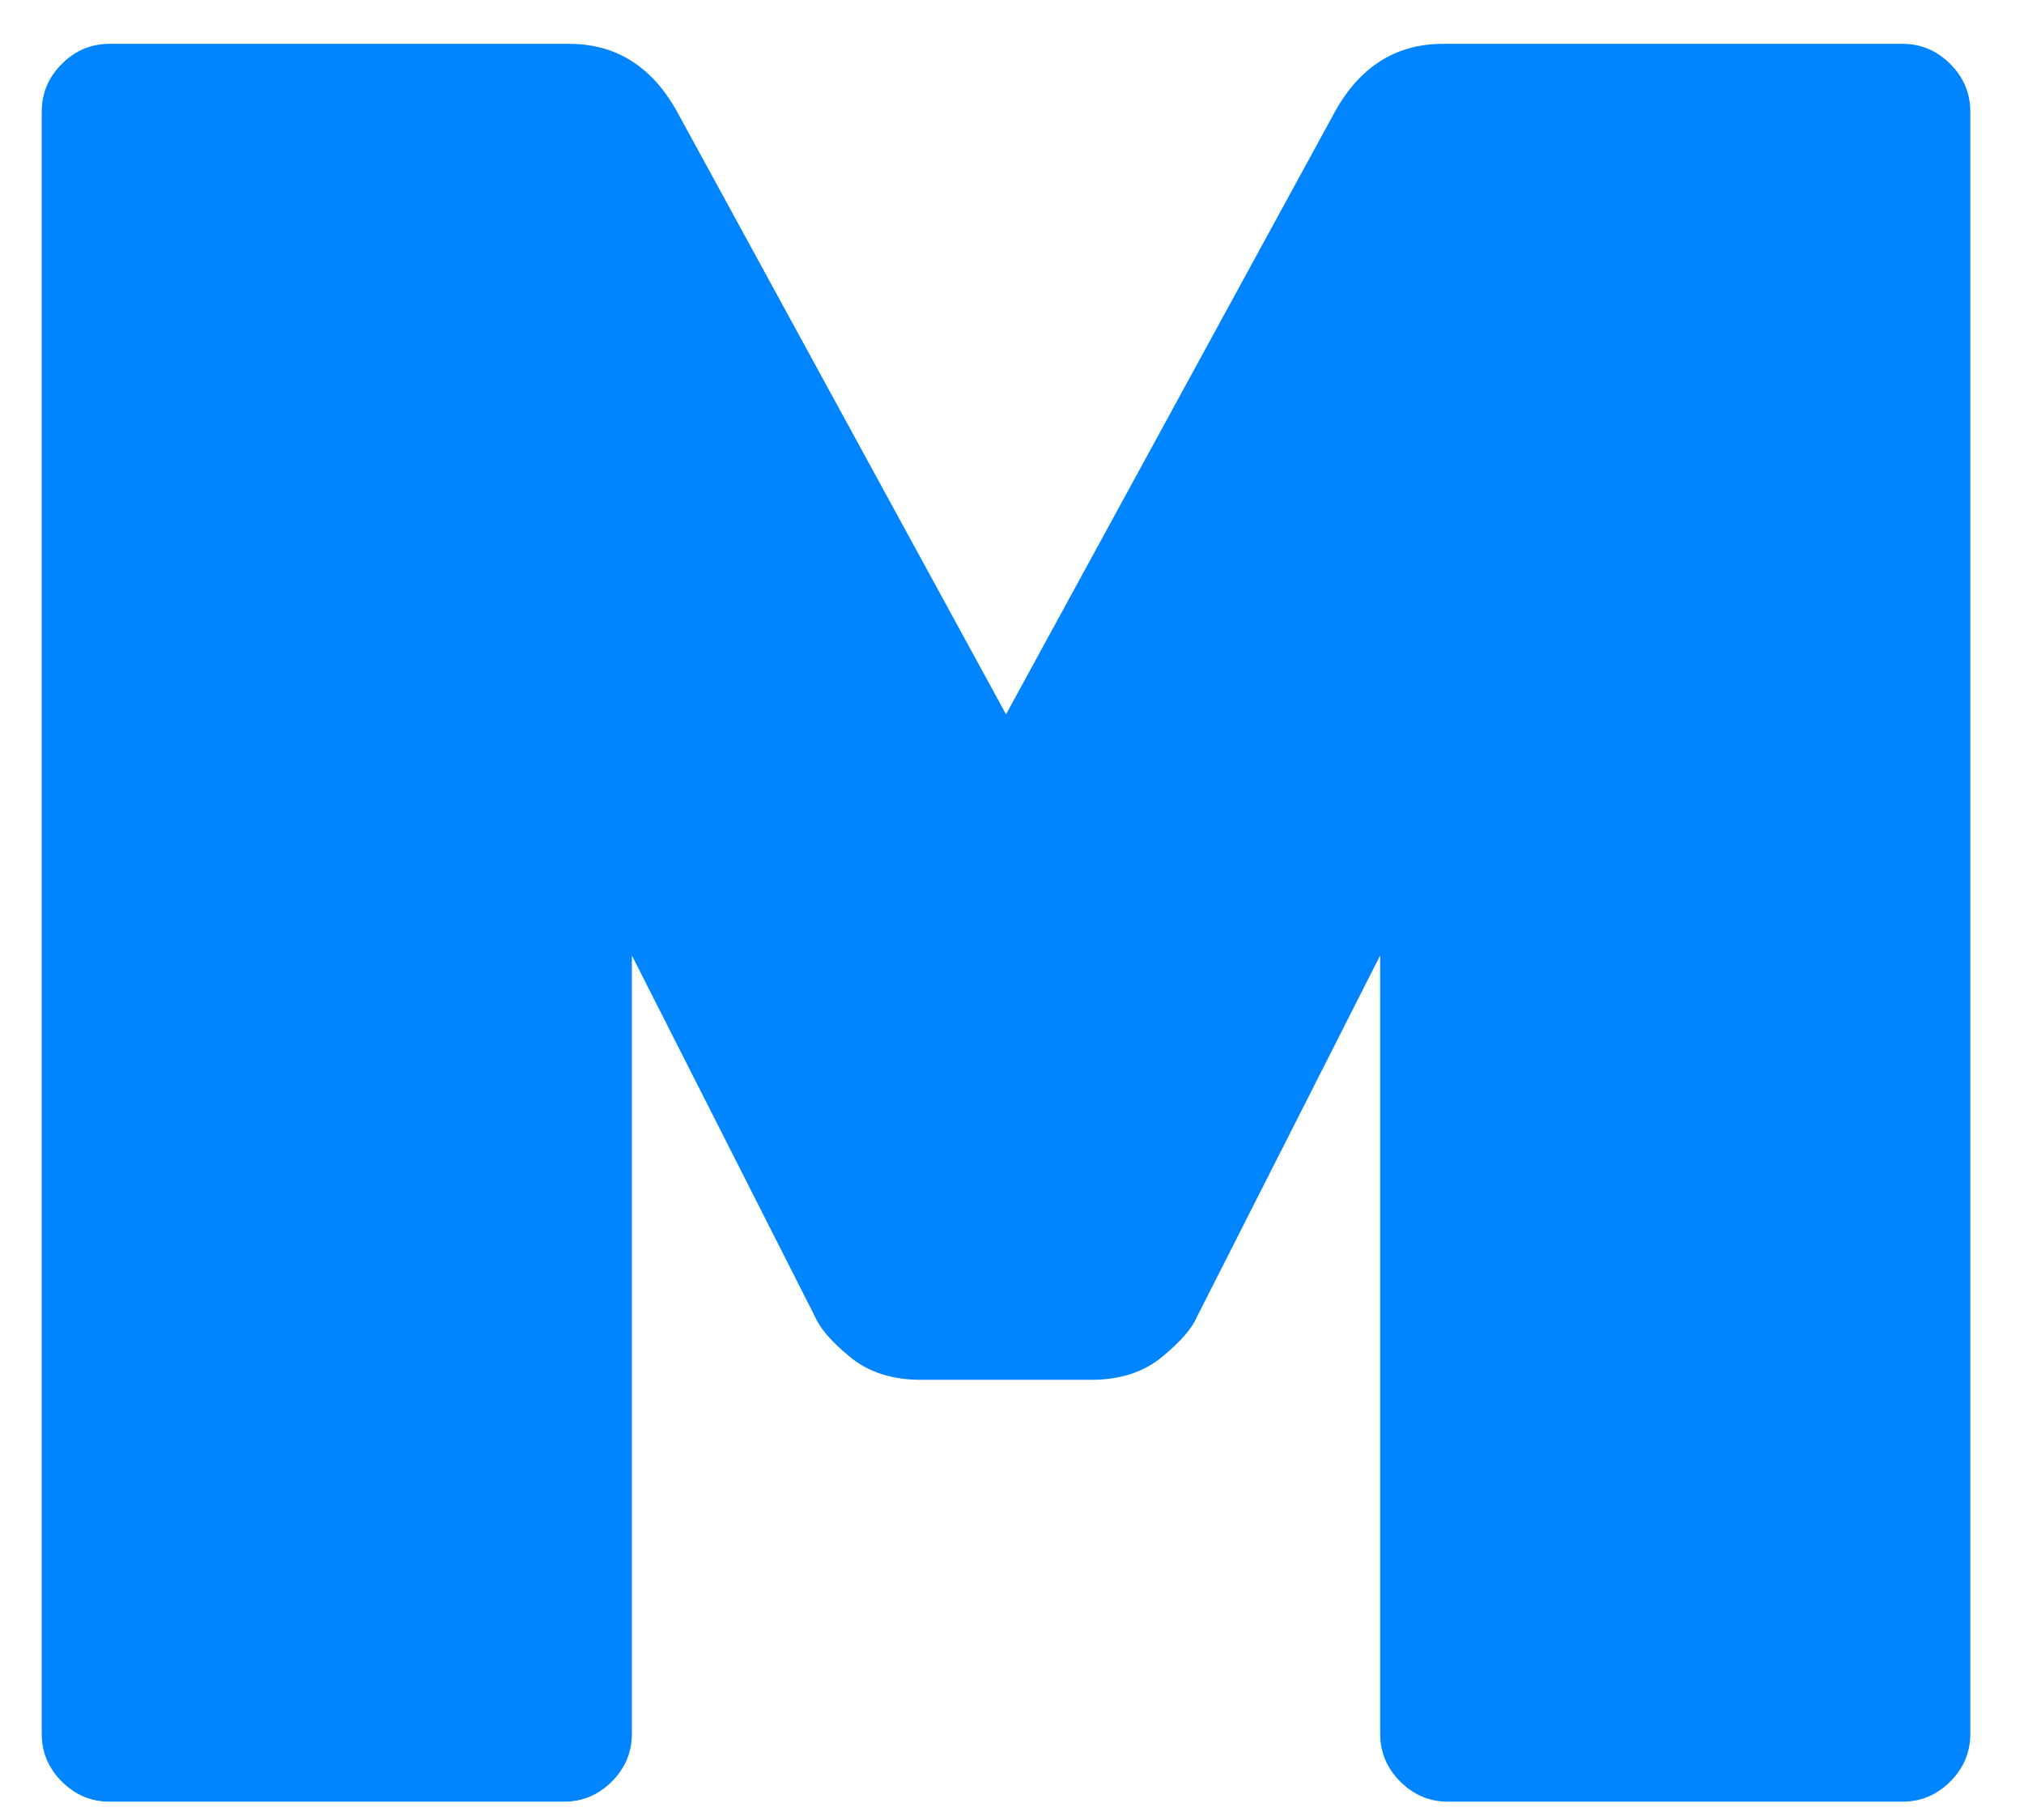
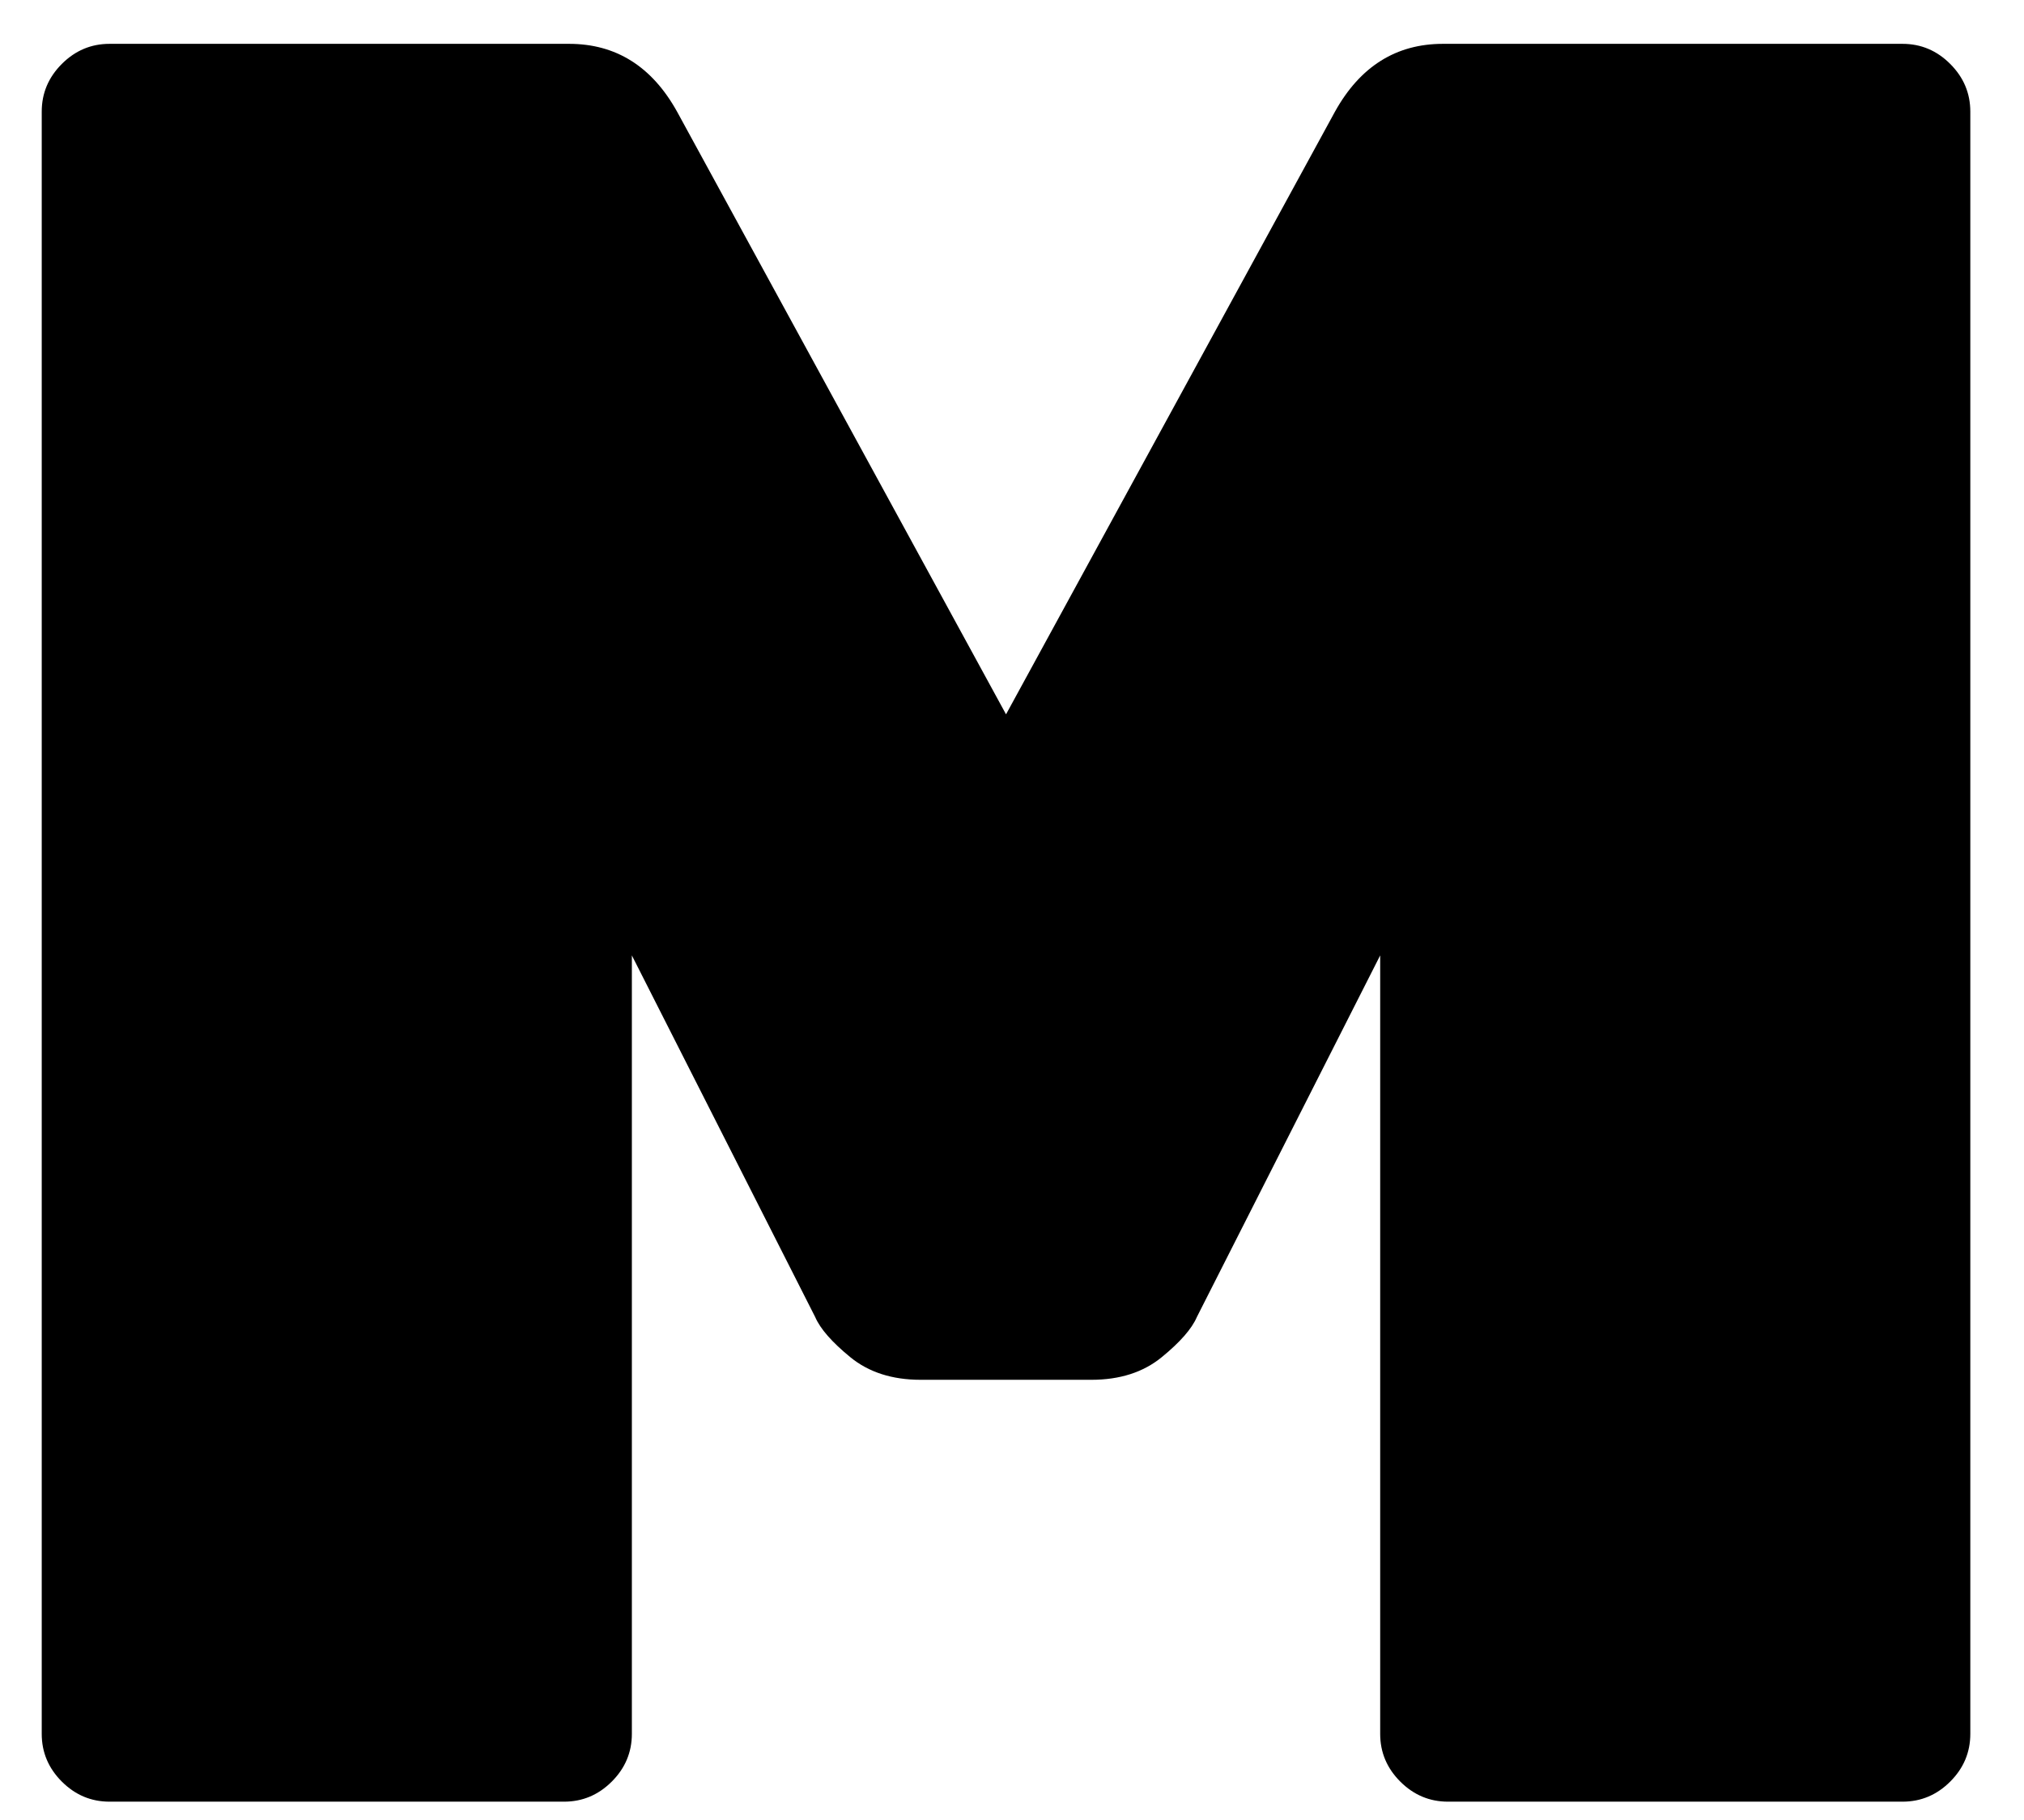
<svg xmlns="http://www.w3.org/2000/svg" width="99" height="89" viewBox="-2 -2 97 87" fill="none">
-   <path d="M61.979 3.249C63.183 1.083 64.908 -1.3368e-05 67.154 -1.3368e-05H89.178C90.06 -1.3368e-05 90.823 0.321 91.464 0.963C92.106 1.605 92.427 2.367 92.427 3.249V80.994C92.427 81.877 92.106 82.639 91.464 83.281C90.823 83.922 90.06 84.243 89.178 84.243H67.395C66.512 84.243 65.75 83.922 65.108 83.281C64.466 82.639 64.145 81.877 64.145 80.994V43.686L55.36 61.016C55.119 61.578 54.558 62.22 53.675 62.942C52.793 63.664 51.669 64.025 50.305 64.025H42.122C40.758 64.025 39.635 63.664 38.752 62.942C37.87 62.22 37.308 61.578 37.067 61.016L28.282 43.686V80.994C28.282 81.877 27.961 82.639 27.319 83.281C26.677 83.922 25.915 84.243 25.032 84.243H3.249C2.367 84.243 1.605 83.922 0.963 83.281C0.321 82.639 1.10463e-05 81.877 1.10463e-05 80.994V3.249C1.10463e-05 2.367 0.321 1.605 0.963 0.963C1.605 0.321 2.367 -1.3368e-05 3.249 -1.3368e-05H25.273C27.52 -1.3368e-05 29.244 1.083 30.448 3.249L46.214 32.133L61.979 3.249Z" fill="#0084ffff" />
+   <path d="M61.979 3.249C63.183 1.083 64.908 -1.3368e-05 67.154 -1.3368e-05H89.178C90.06 -1.3368e-05 90.823 0.321 91.464 0.963C92.106 1.605 92.427 2.367 92.427 3.249V80.994C92.427 81.877 92.106 82.639 91.464 83.281C90.823 83.922 90.06 84.243 89.178 84.243H67.395C66.512 84.243 65.75 83.922 65.108 83.281C64.466 82.639 64.145 81.877 64.145 80.994V43.686L55.36 61.016C55.119 61.578 54.558 62.22 53.675 62.942C52.793 63.664 51.669 64.025 50.305 64.025H42.122C40.758 64.025 39.635 63.664 38.752 62.942C37.87 62.22 37.308 61.578 37.067 61.016L28.282 43.686V80.994C28.282 81.877 27.961 82.639 27.319 83.281C26.677 83.922 25.915 84.243 25.032 84.243H3.249C2.367 84.243 1.605 83.922 0.963 83.281C0.321 82.639 1.10463e-05 81.877 1.10463e-05 80.994V3.249C1.10463e-05 2.367 0.321 1.605 0.963 0.963C1.605 0.321 2.367 -1.3368e-05 3.249 -1.3368e-05H25.273C27.52 -1.3368e-05 29.244 1.083 30.448 3.249L46.214 32.133L61.979 3.249Z" fill="#000000ff" />
</svg>
